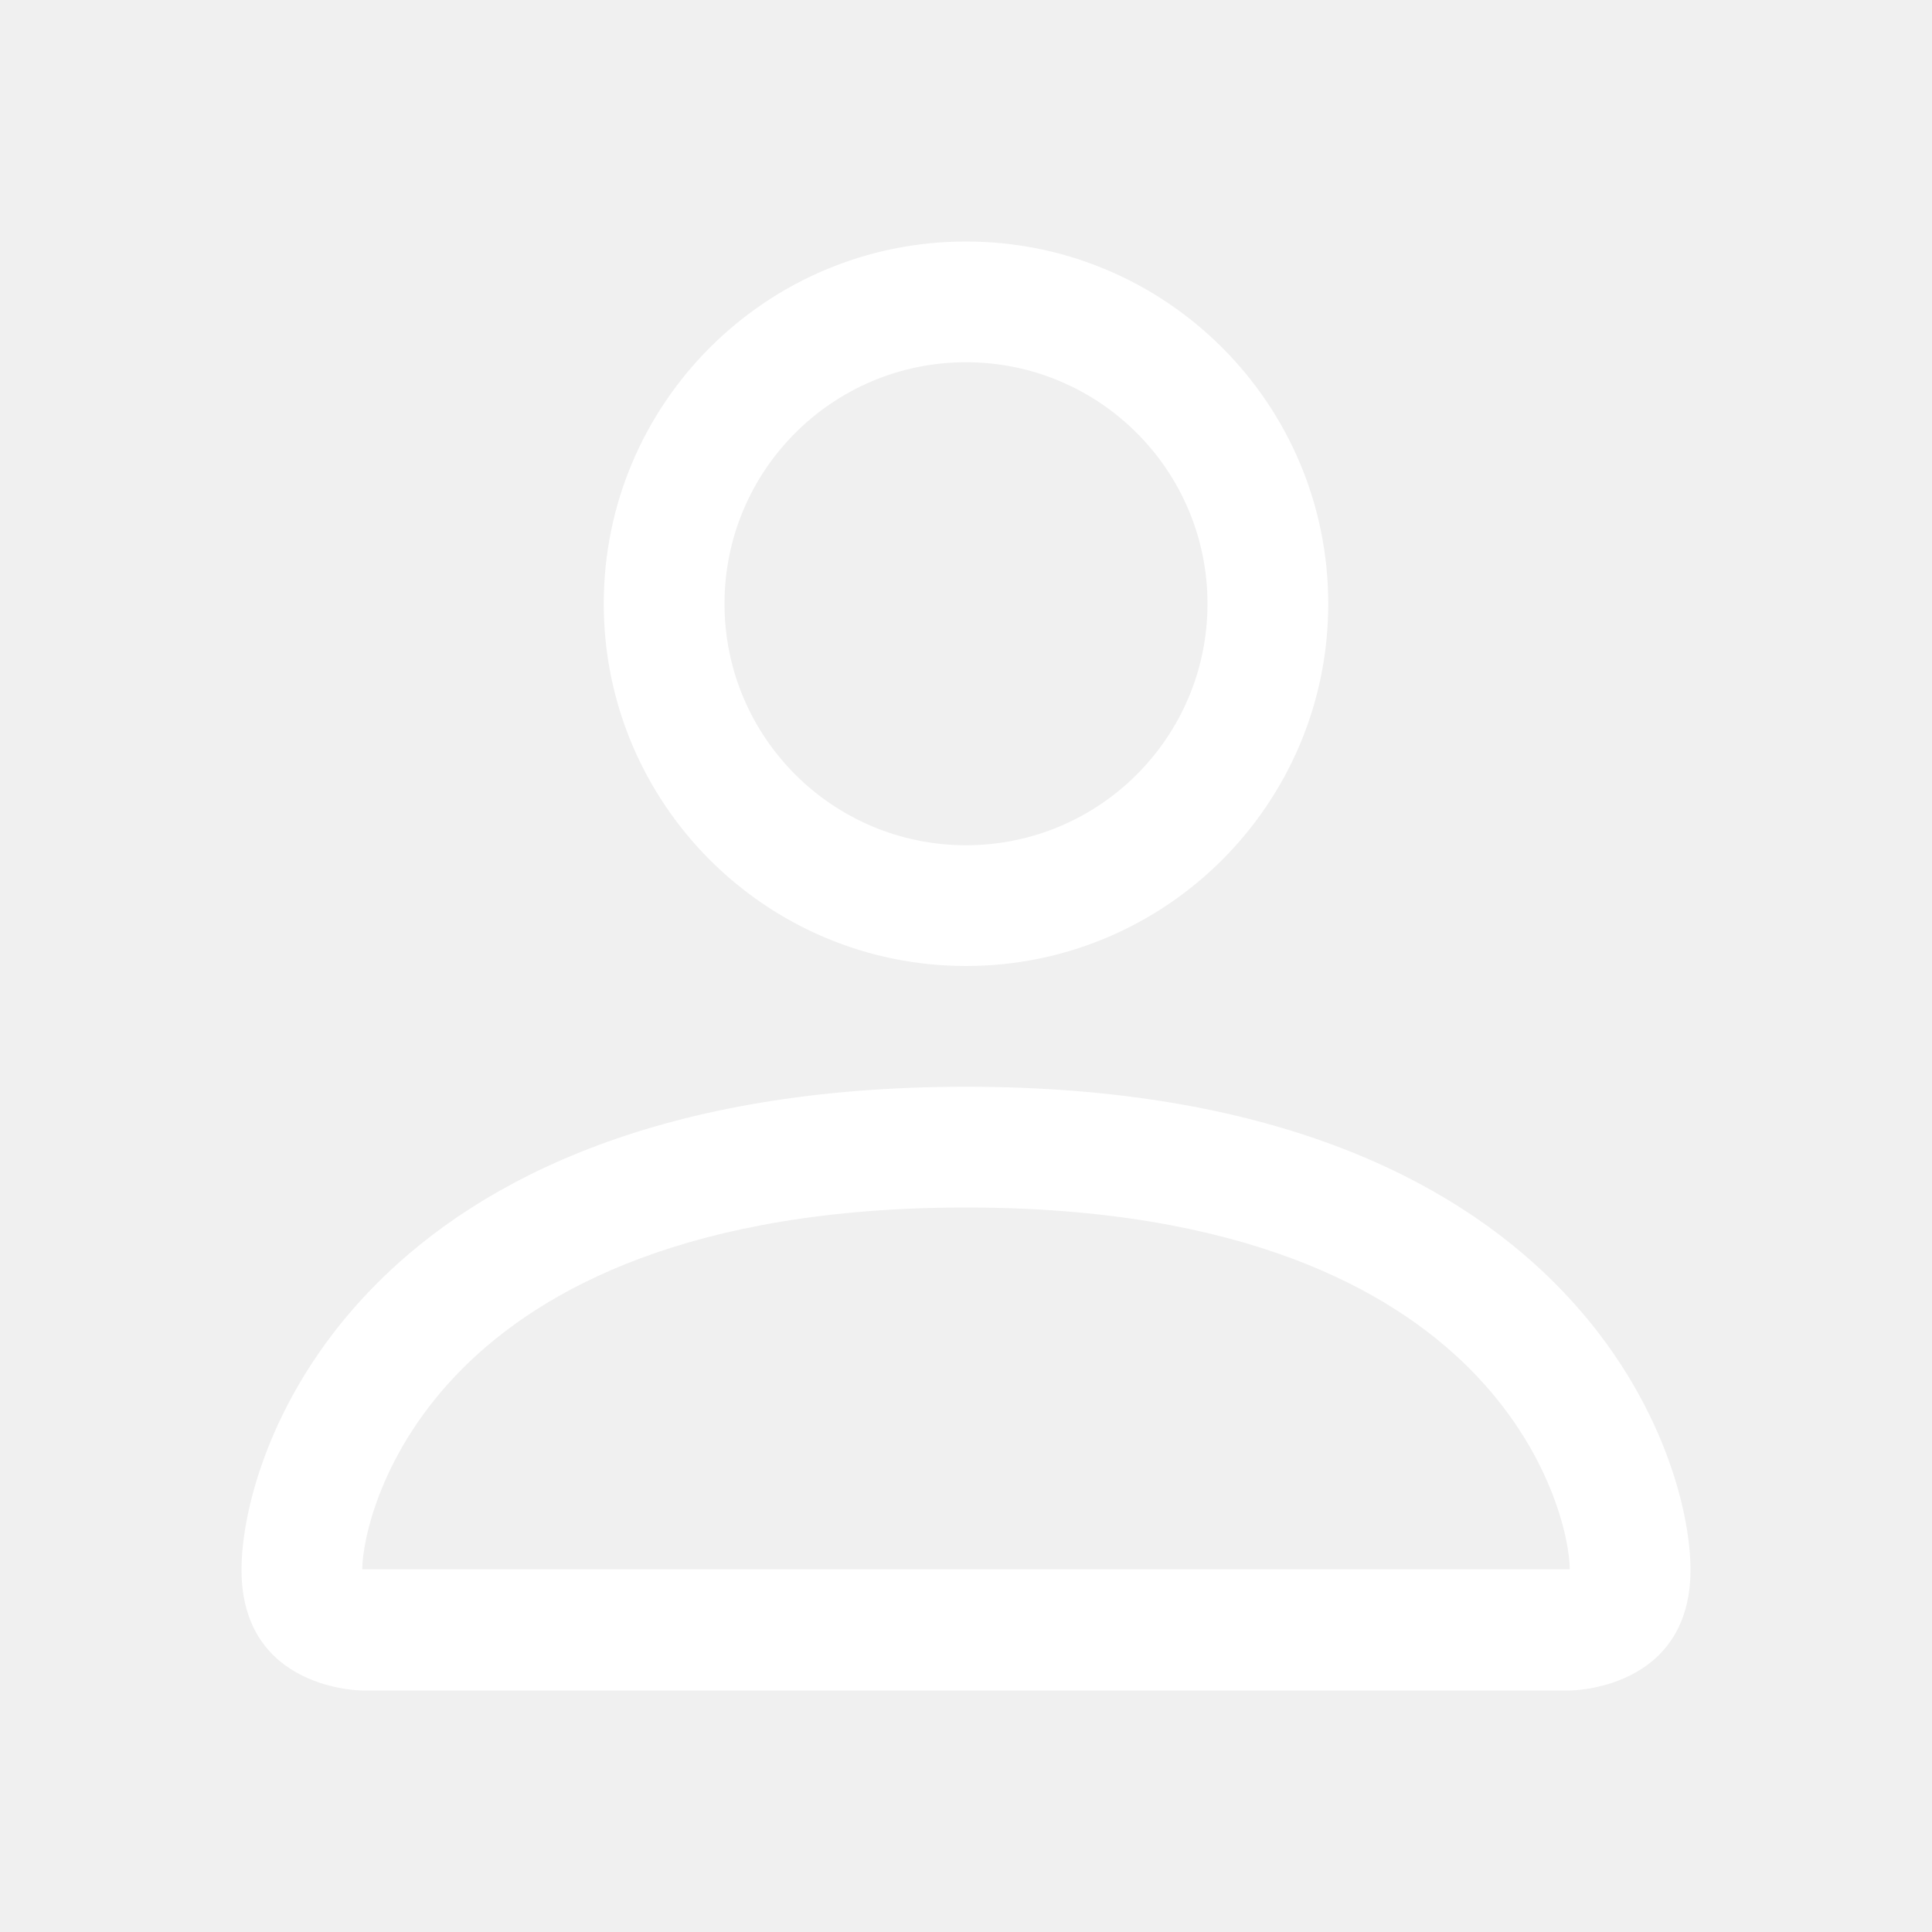
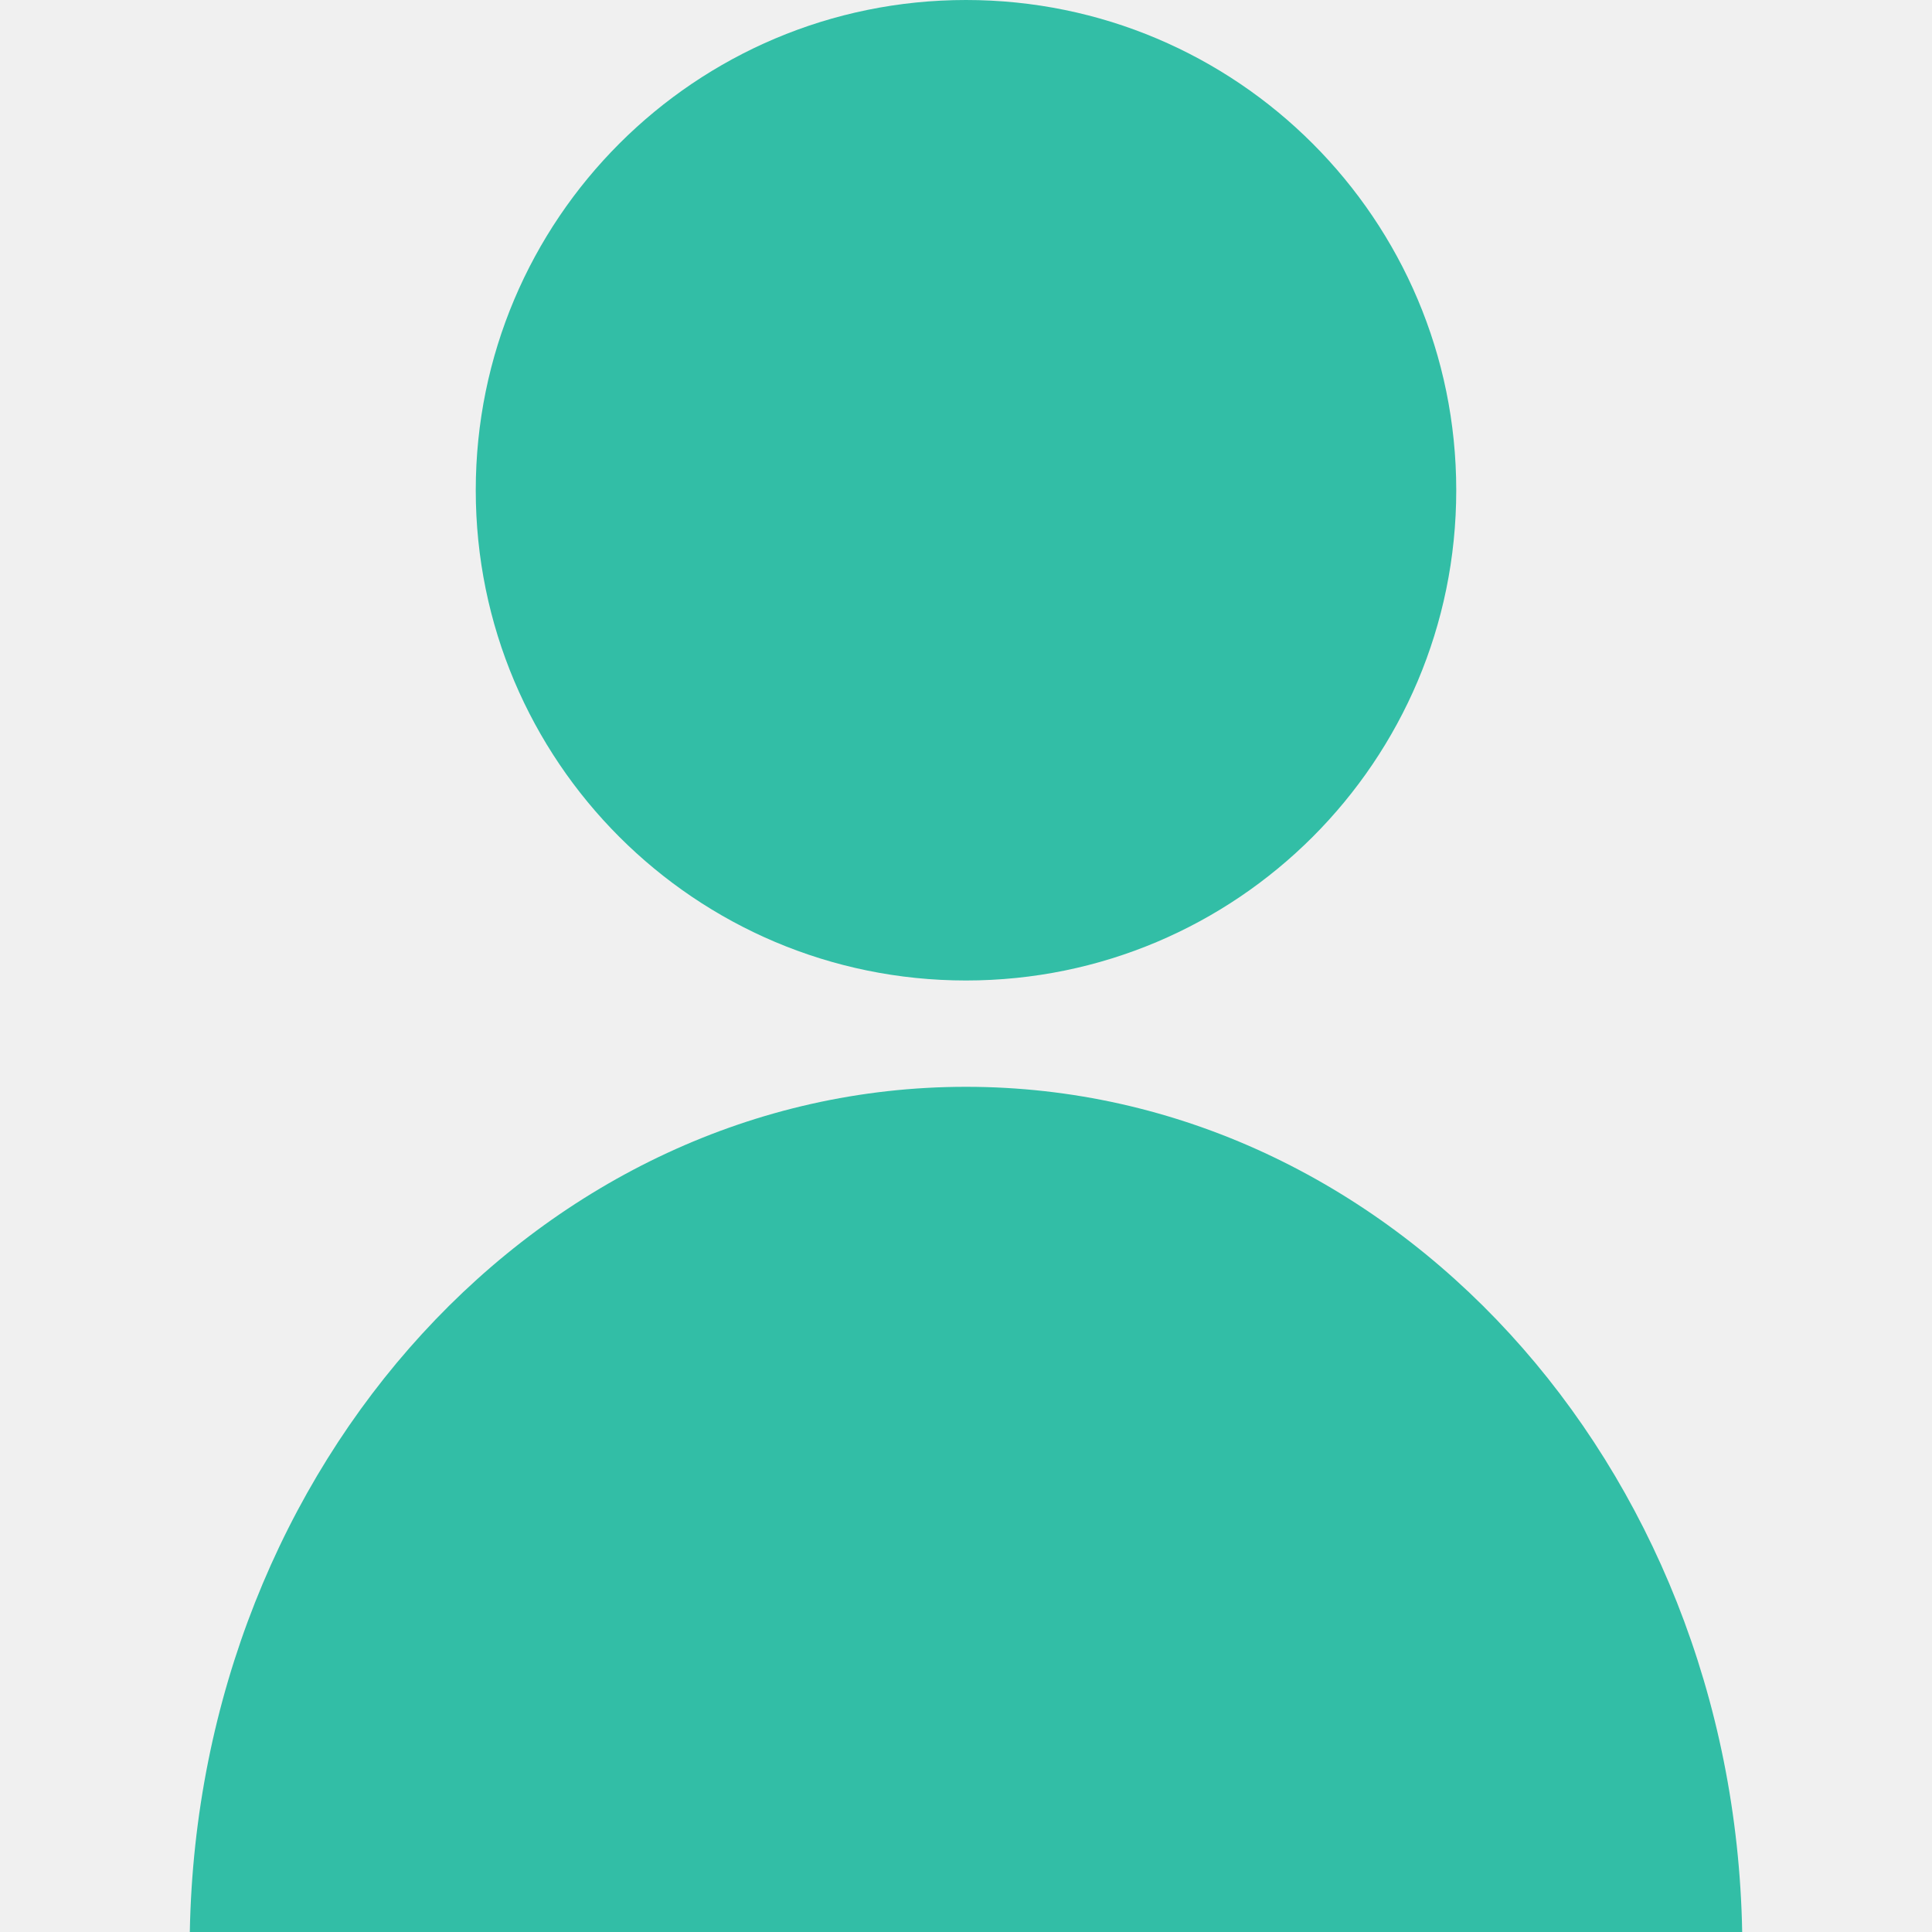
- <svg xmlns="http://www.w3.org/2000/svg" width="16" height="16" fill="#fff" class="bi bi-person" viewBox="0 0 16 16">
-   <path d="M8 8a3 3 0 1 0 0-6 3 3 0 0 0 0 6Zm2-3a2 2 0 1 1-4 0 2 2 0 0 1 4 0Zm4 8c0 1-1 1-1 1H3s-1 0-1-1 1-4 6-4 6 3 6 4Zm-1-.004c-.001-.246-.154-.986-.832-1.664C11.516 10.68 10.289 10 8 10c-2.29 0-3.516.68-4.168 1.332-.678.678-.83 1.418-.832 1.664h10Z" />
+ <svg xmlns="http://www.w3.org/2000/svg" height="800px" width="800px" version="1.1" id="Layer_1" viewBox="0 0 512 512" xml:space="preserve">
+   <g>
+     <circle style="fill:#32BEA6;" cx="256" cy="129.92" r="129.92" />
+     <path style="fill:#32BEA6;" d="M461.696,512C459.456,387.904,368.32,288.016,256,288.016S52.544,387.904,50.304,512H461.696z" />
+   </g>
</svg>
